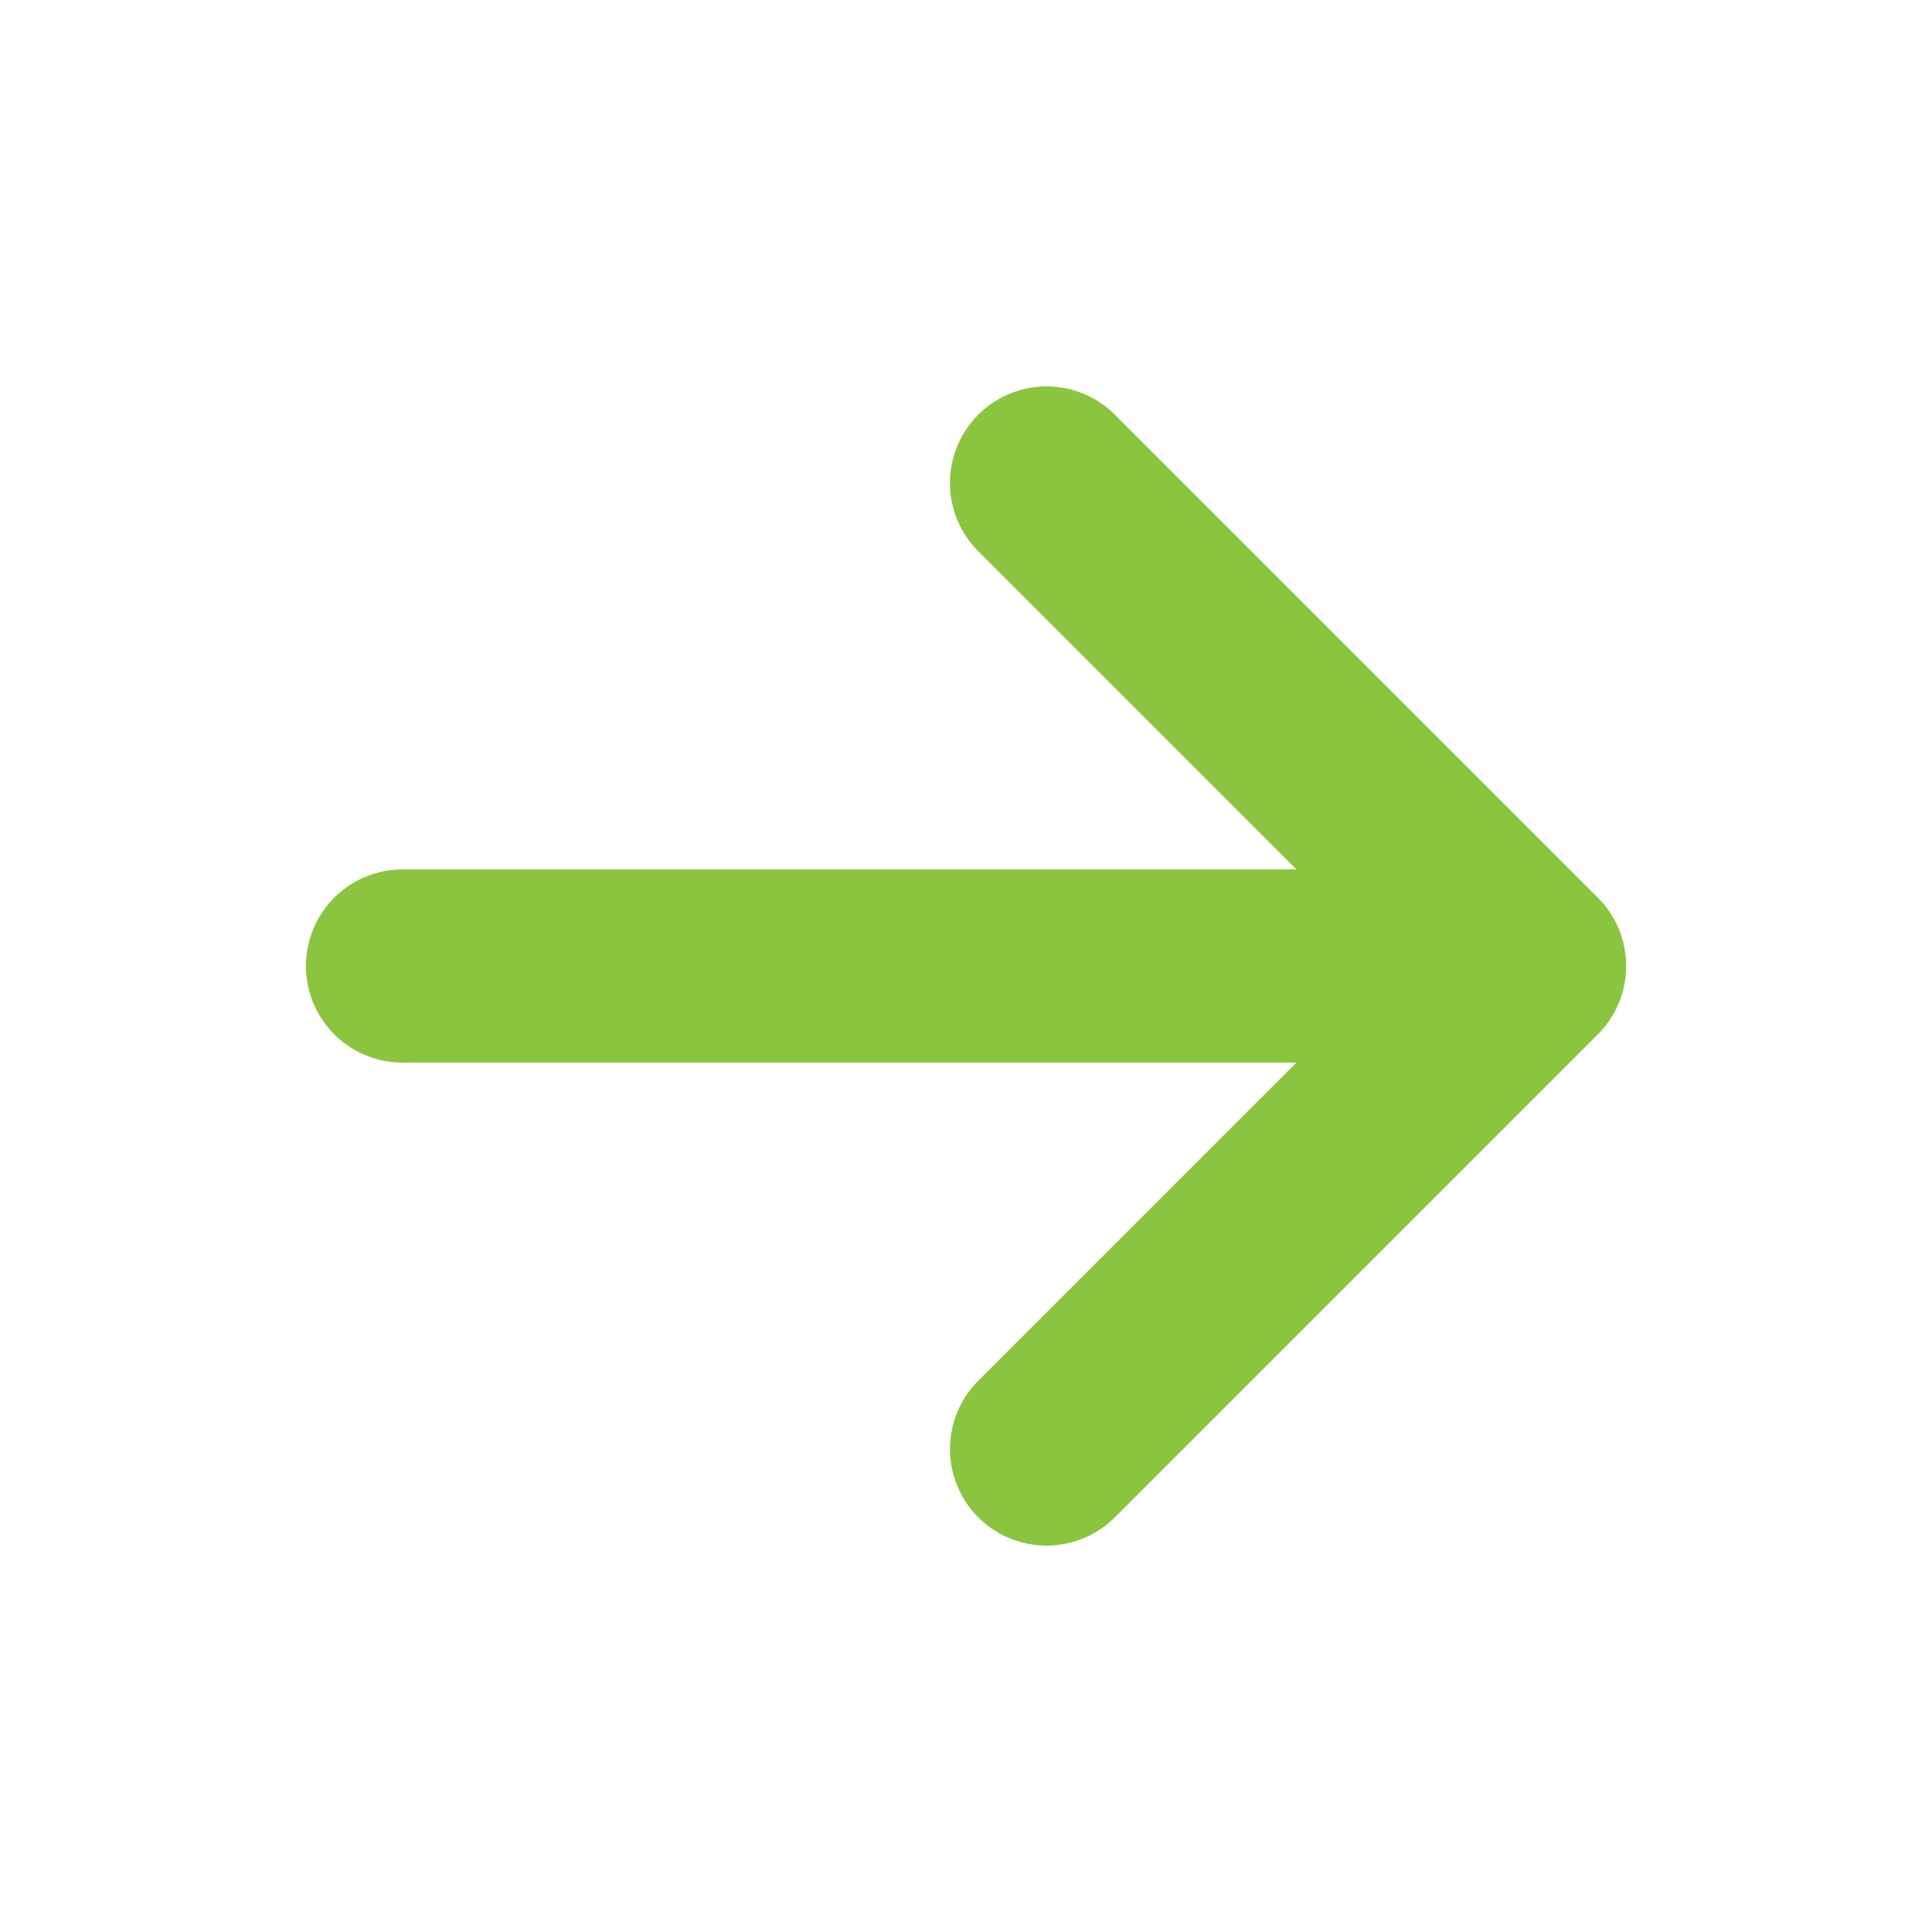
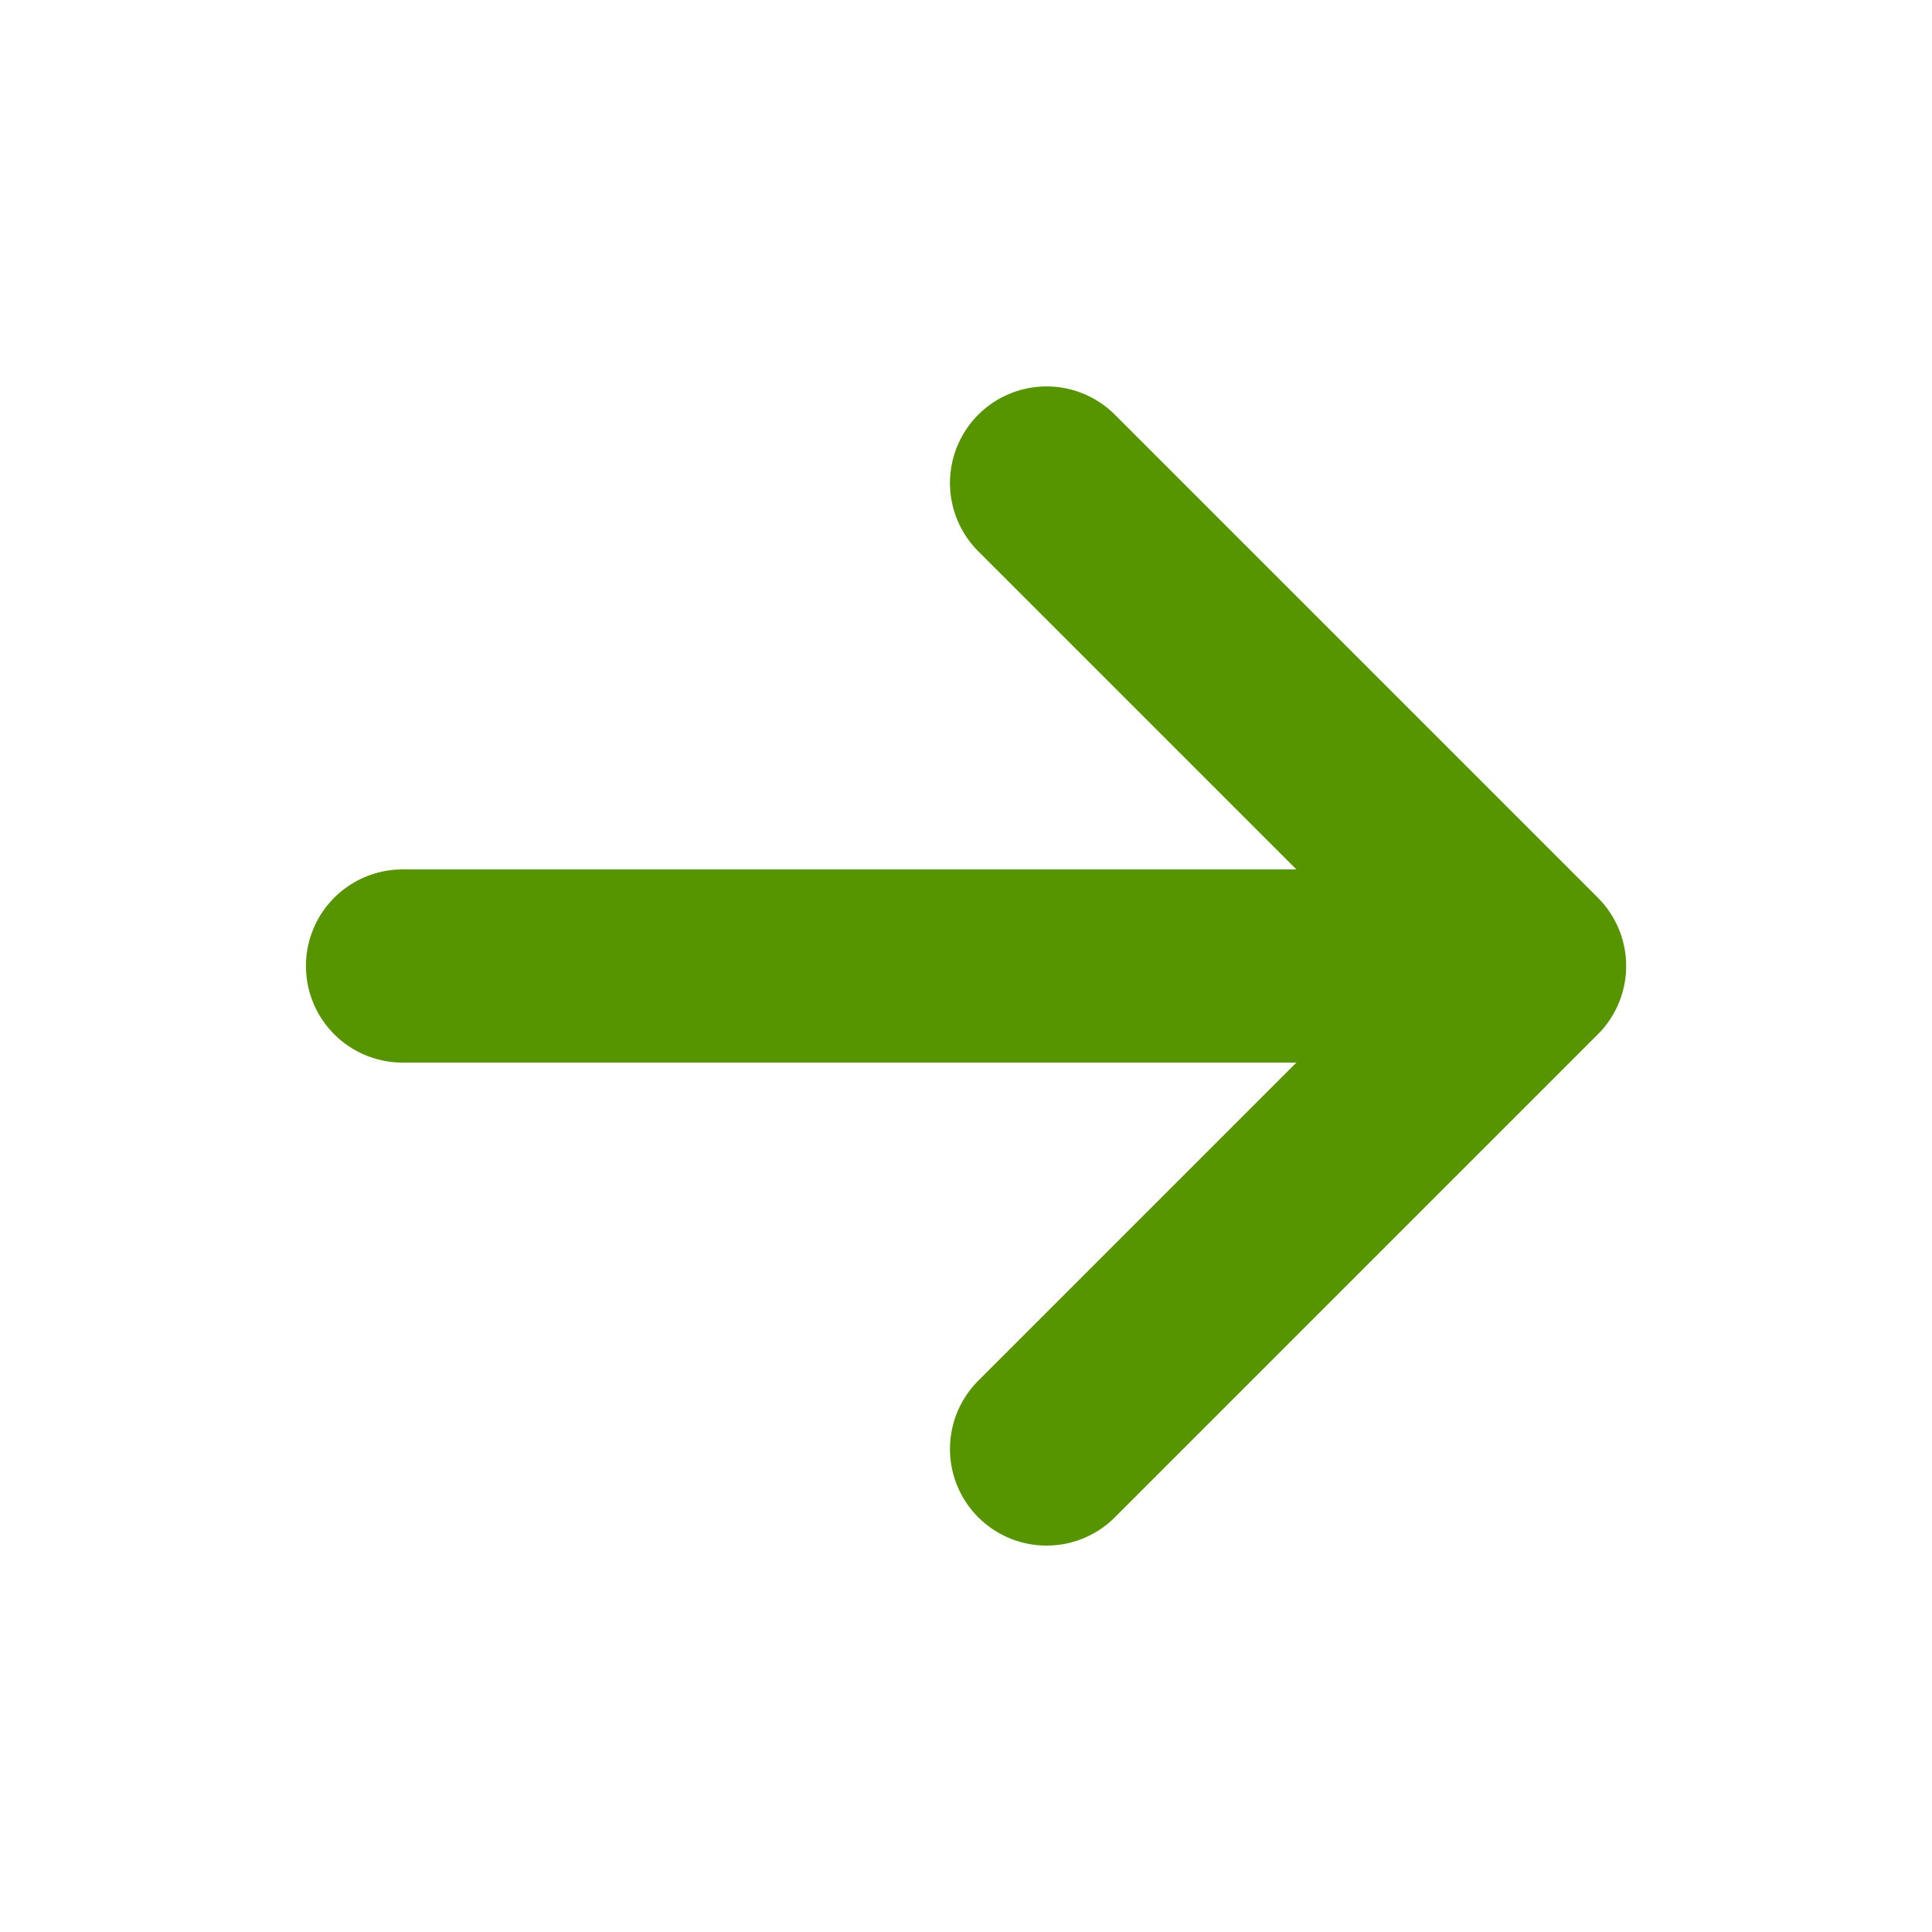
<svg xmlns="http://www.w3.org/2000/svg" width="20" height="20" viewBox="0 0 20 20" fill="none">
-   <g id="majesticons:arrow-up-line">
-     <path id="Vector" d="M15.834 10L10.834 15M15.834 10L10.834 5M15.834 10H4.167" stroke="#8BC53F" stroke-width="2" stroke-linecap="round" stroke-linejoin="round" />
-   </g>
+   <path d="M15.834 10L10.834 15M15.834 10L10.834 5M15.834 10H4.167" stroke="#579500" stroke-width="2" stroke-linecap="round" stroke-linejoin="round" />
</svg>
